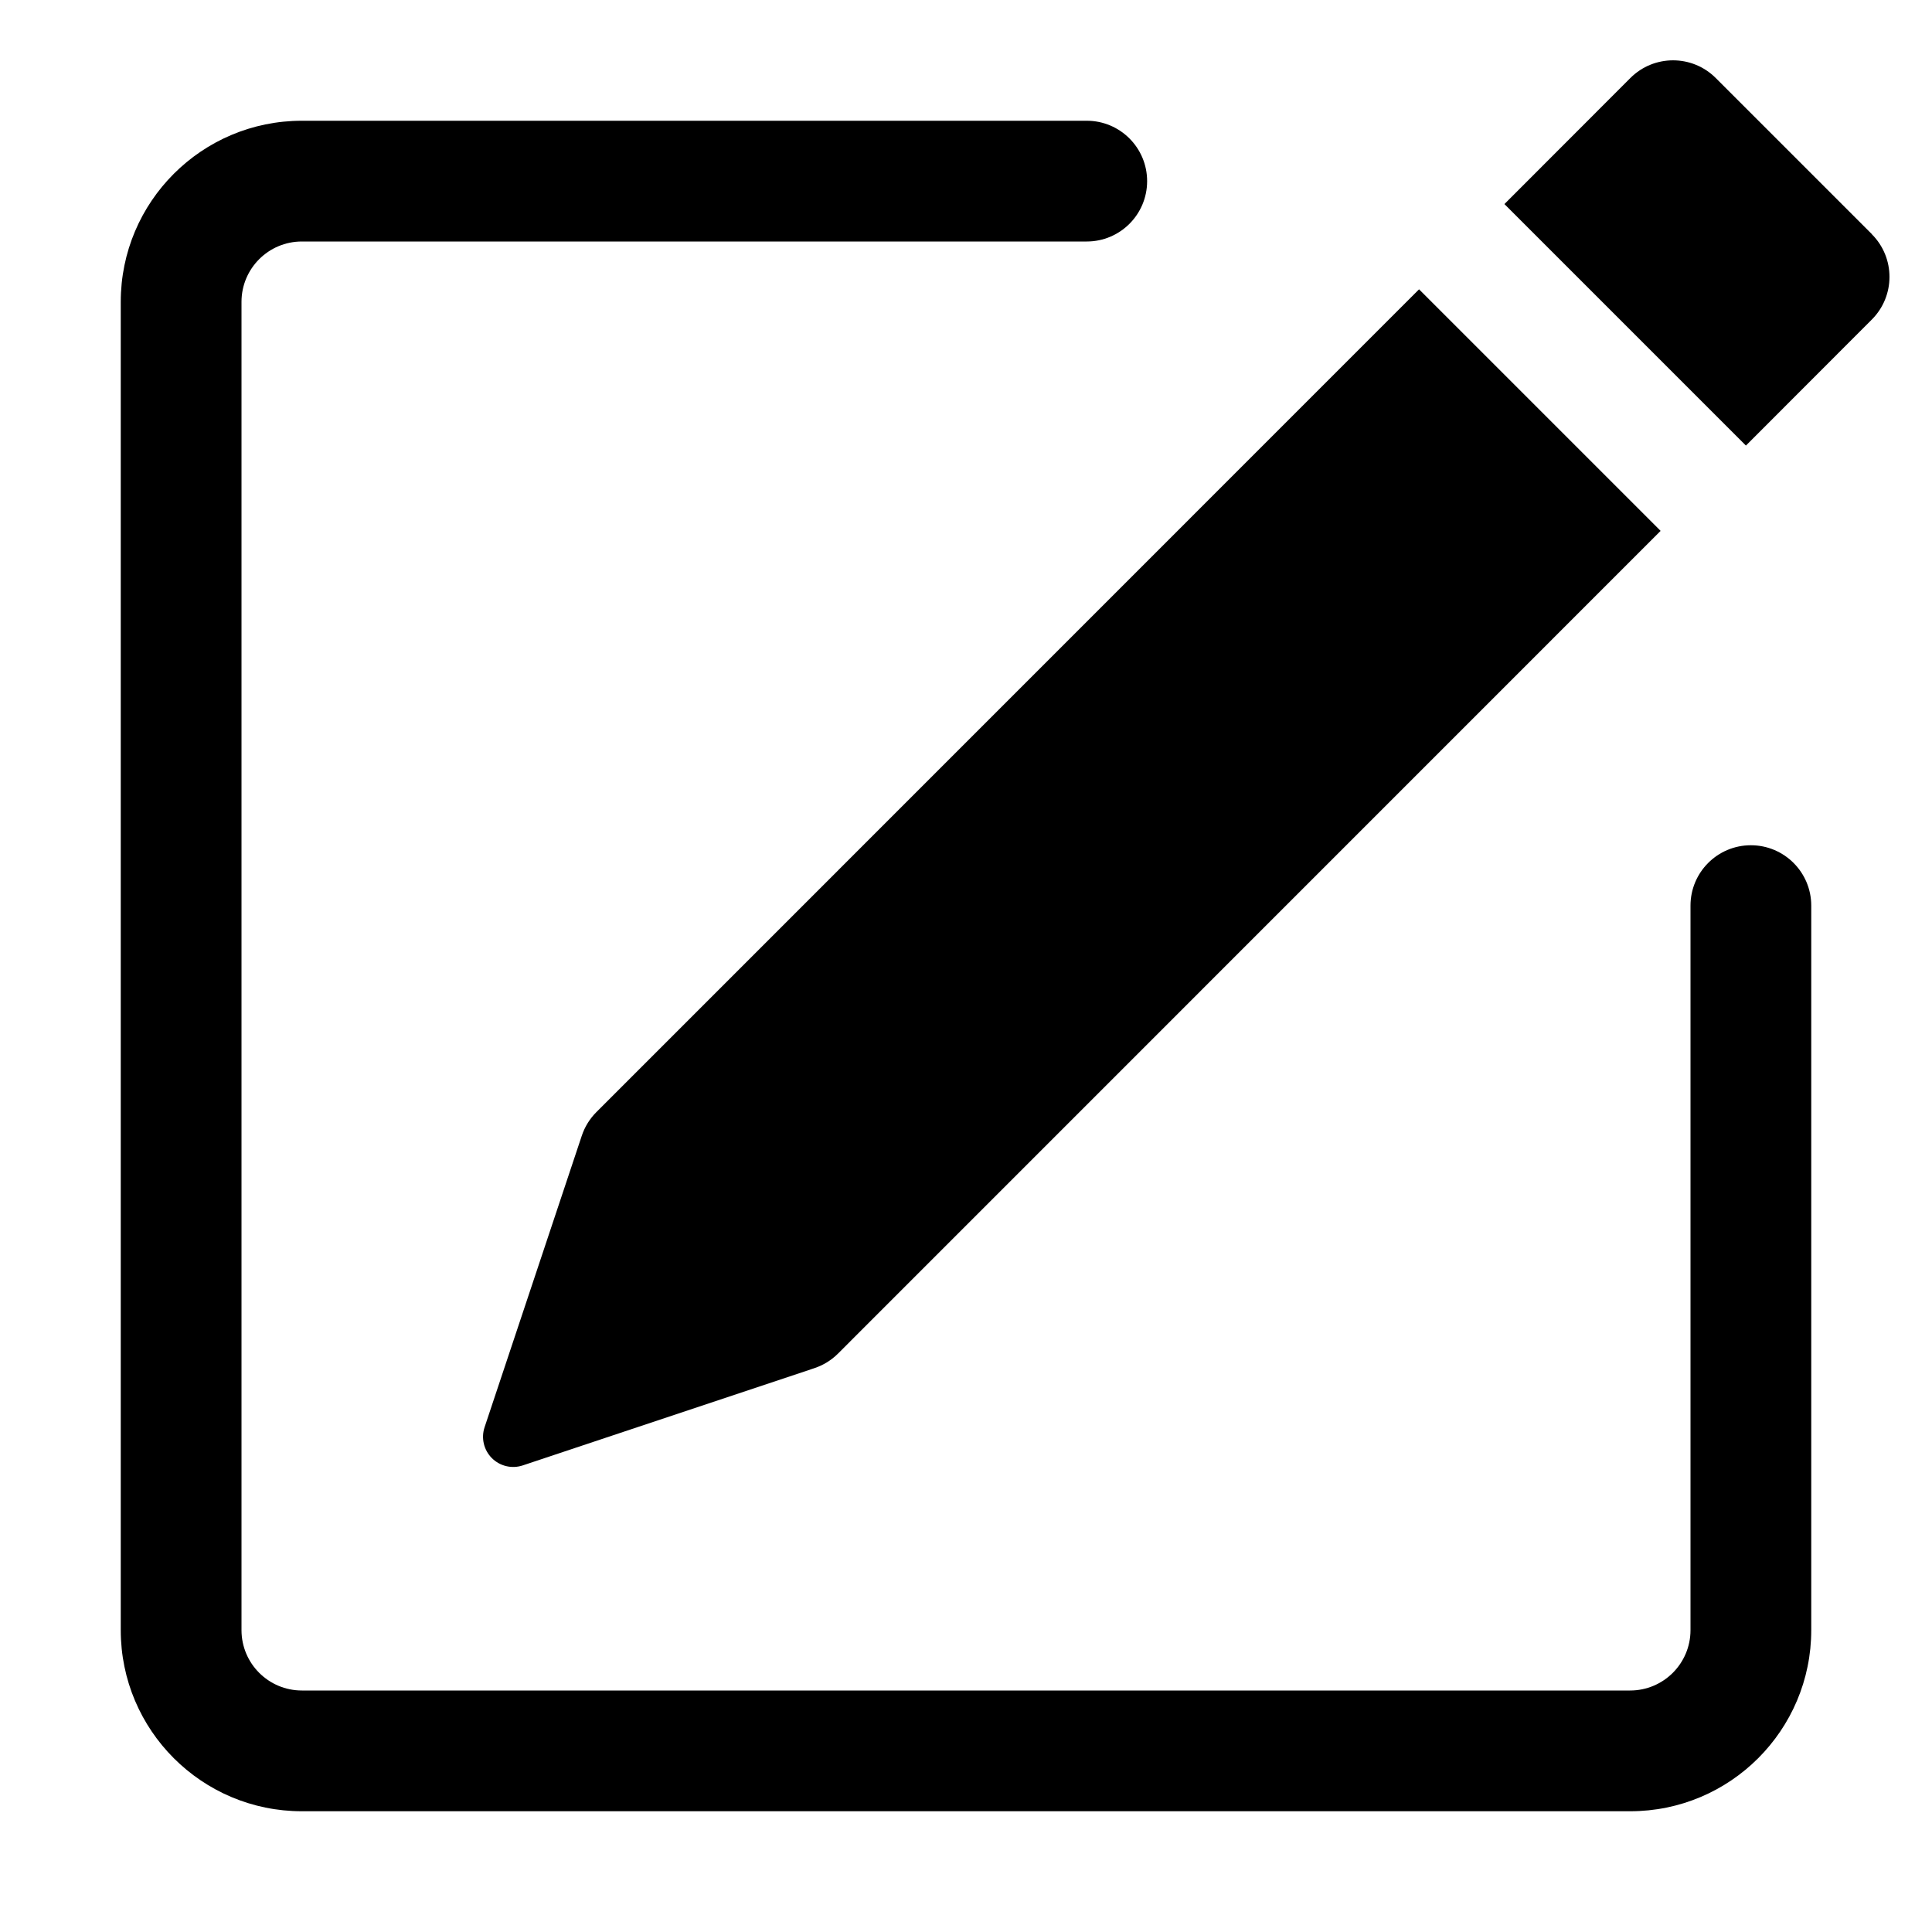
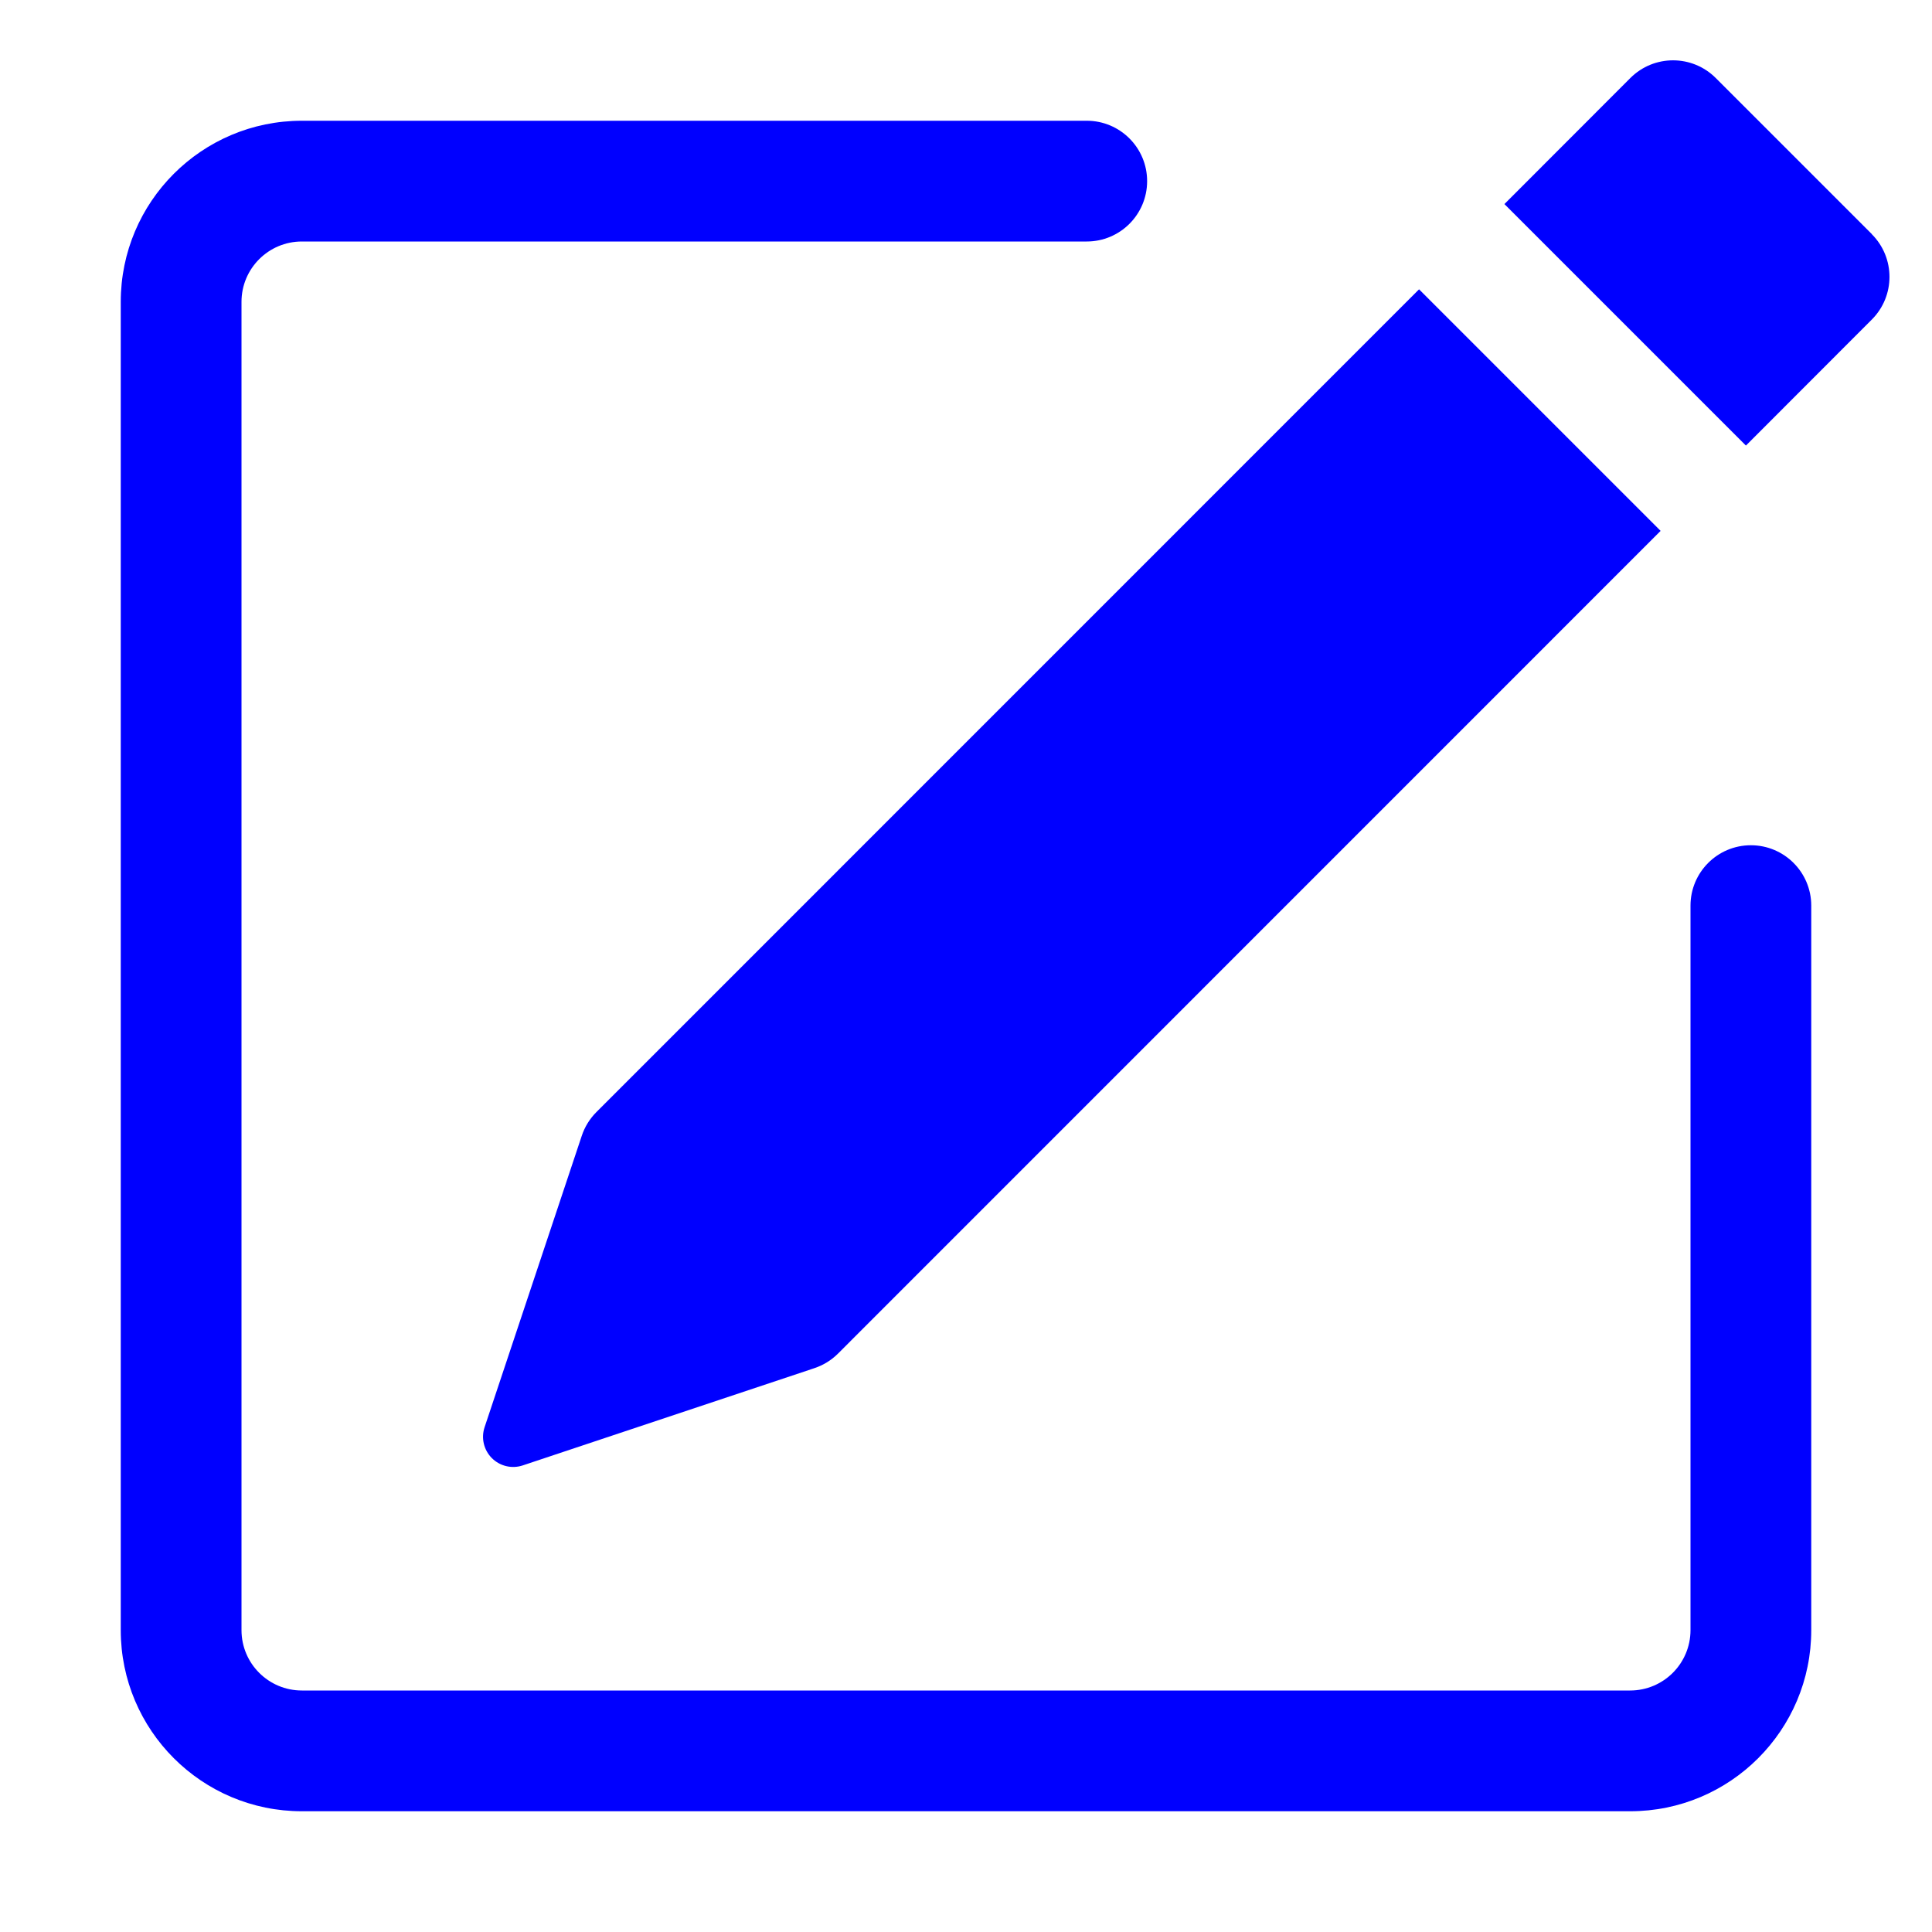
- <svg xmlns="http://www.w3.org/2000/svg" width="16" height="16" fill="currentColor" class="bi bi-pencil-square" viewBox="0 0 16 16">
+ <svg xmlns="http://www.w3.org/2000/svg" width="16" height="16" fill="blue" class="bi bi-pencil-square" viewBox="0 0 16 16">
  <path d="M15.502 1.94a.5.5 0 0 1 0 .706L14.459 3.69l-2-2L13.502.646a.5.5 0 0 1 .707 0l1.293 1.293zm-1.75 2.456-2-2L4.939 9.21a.5.5 0 0 0-.121.196l-.805 2.414a.25.25 0 0 0 .316.316l2.414-.805a.5.5 0 0 0 .196-.12l6.813-6.814z" />
  <path fill-rule="evenodd" d="M1 13.5A1.5 1.5 0 0 0 2.5 15h11a1.5 1.5 0 0 0 1.5-1.5v-6a.5.5 0 0 0-1 0v6a.5.5 0 0 1-.5.5h-11a.5.5 0 0 1-.5-.5v-11a.5.5 0 0 1 .5-.5H9a.5.5 0 0 0 0-1H2.5A1.5 1.5 0 0 0 1 2.5v11z" />
</svg>
